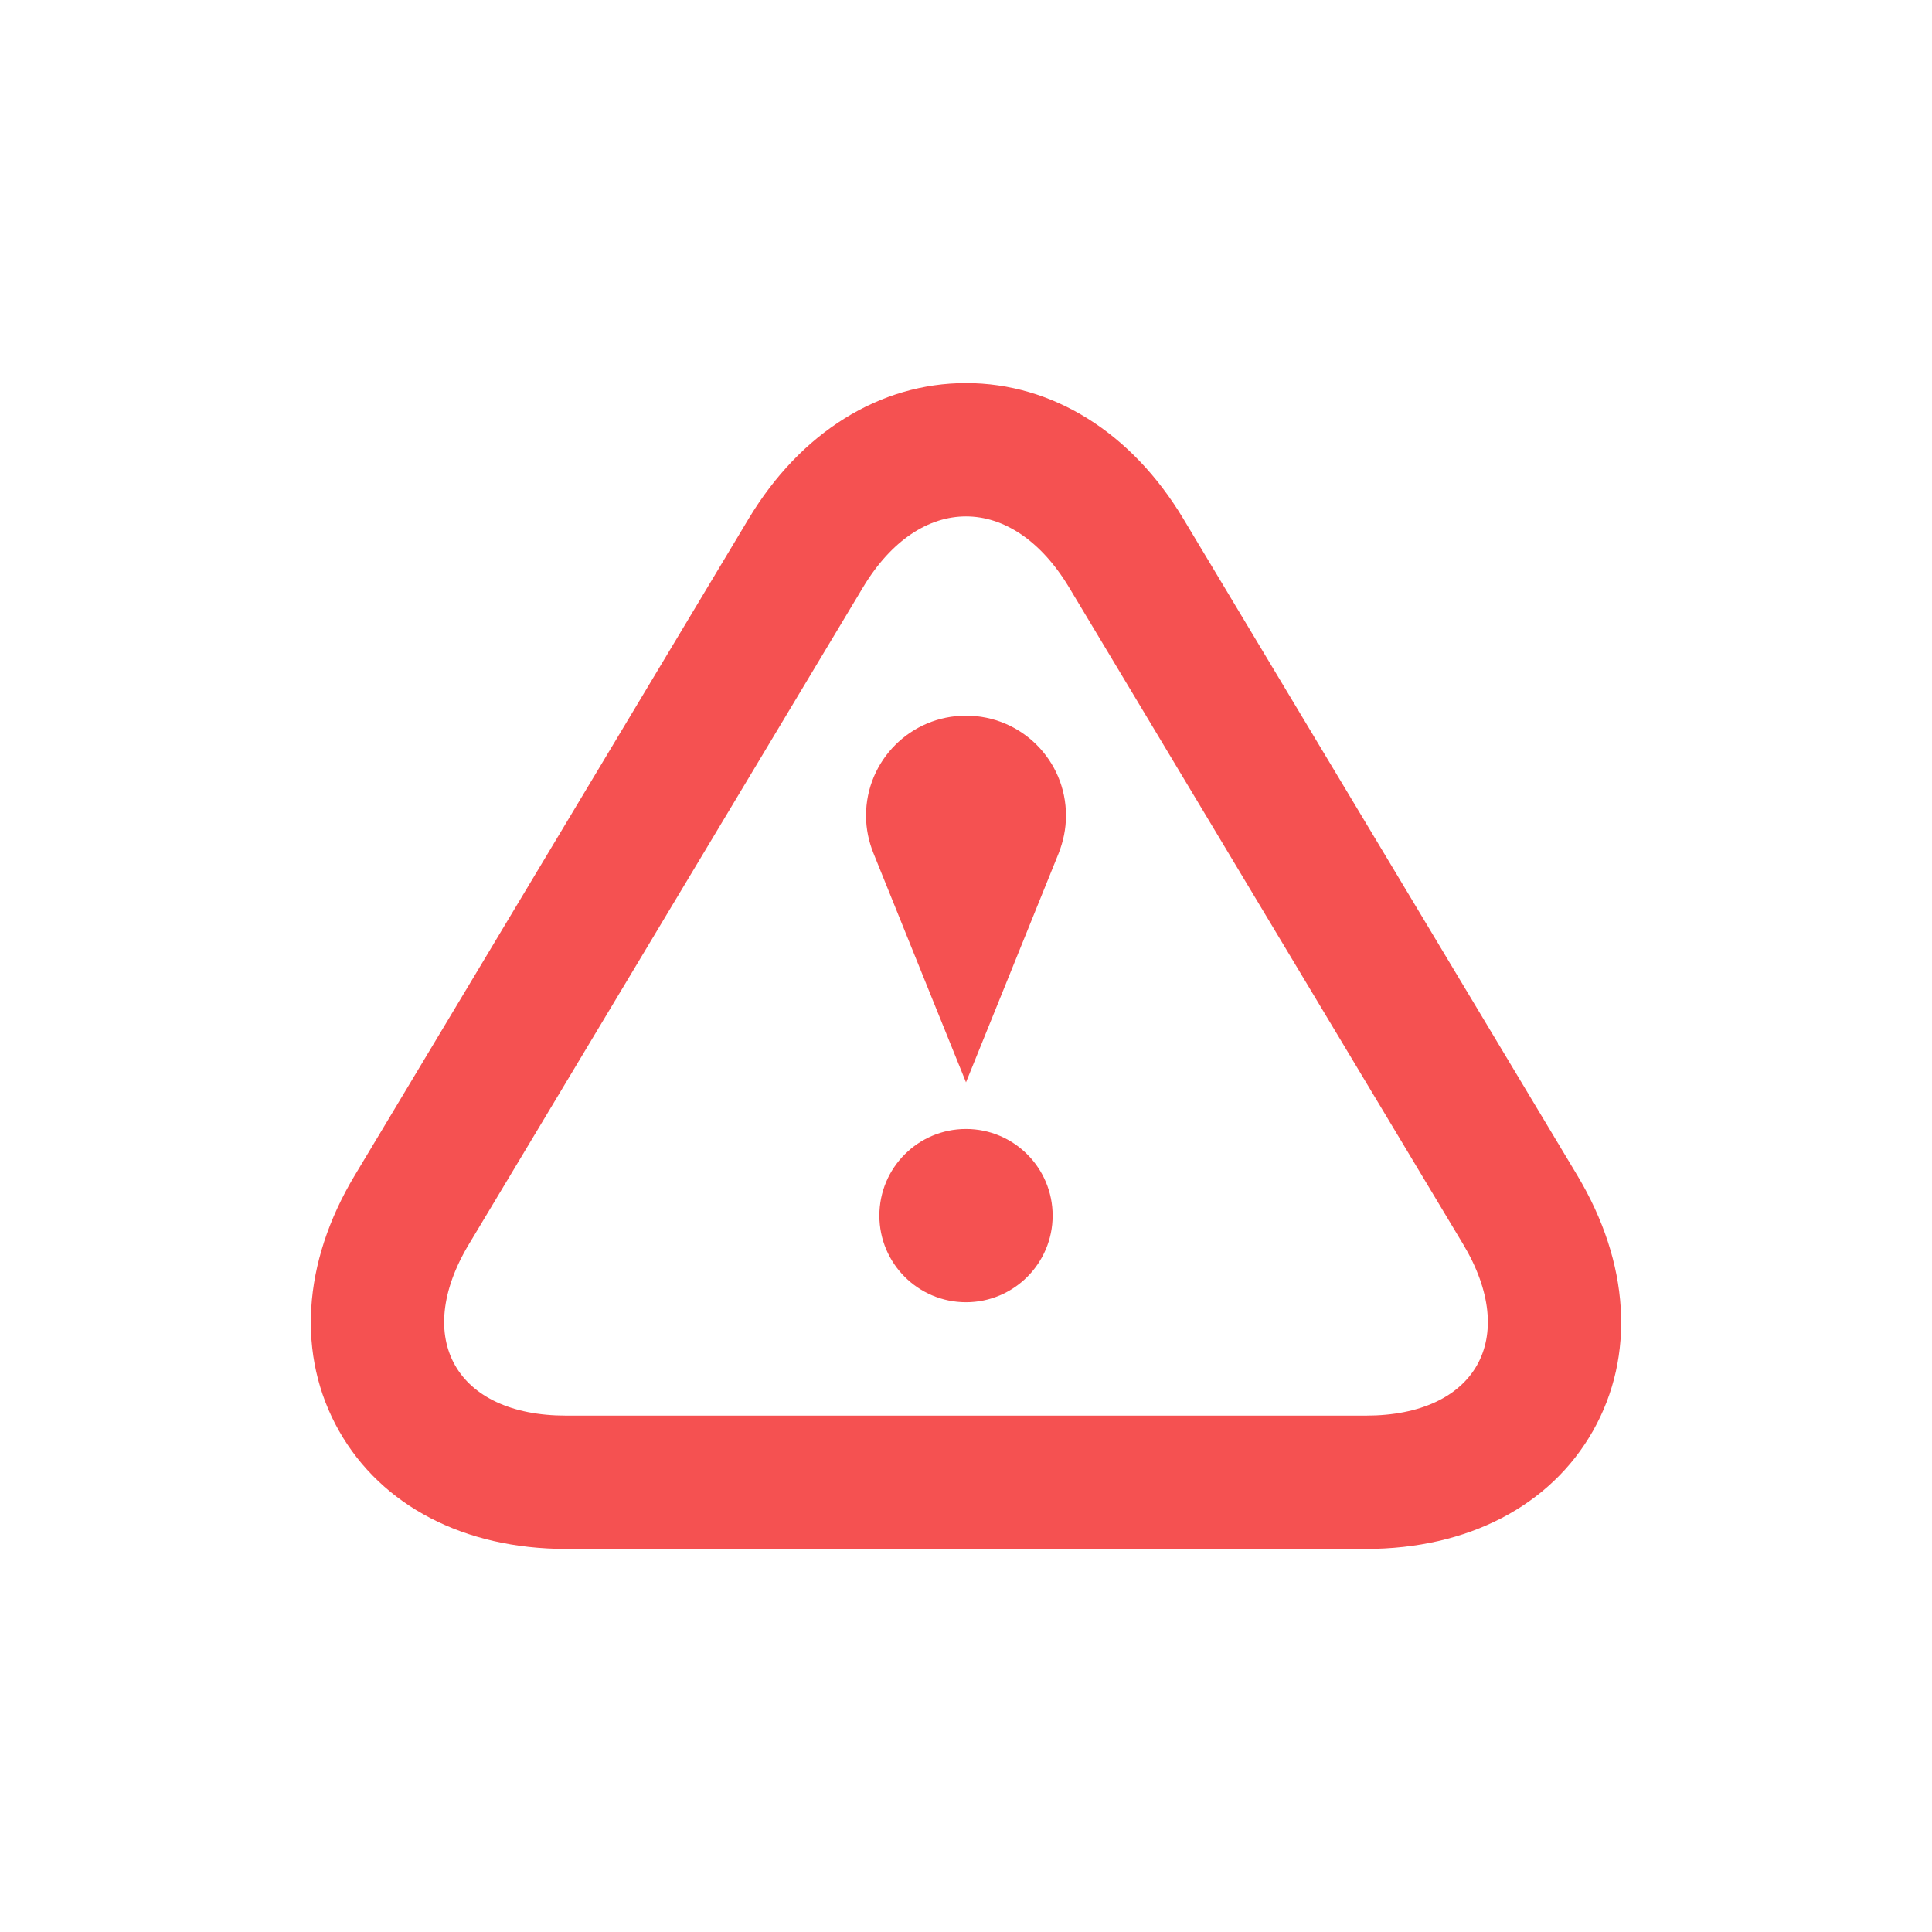
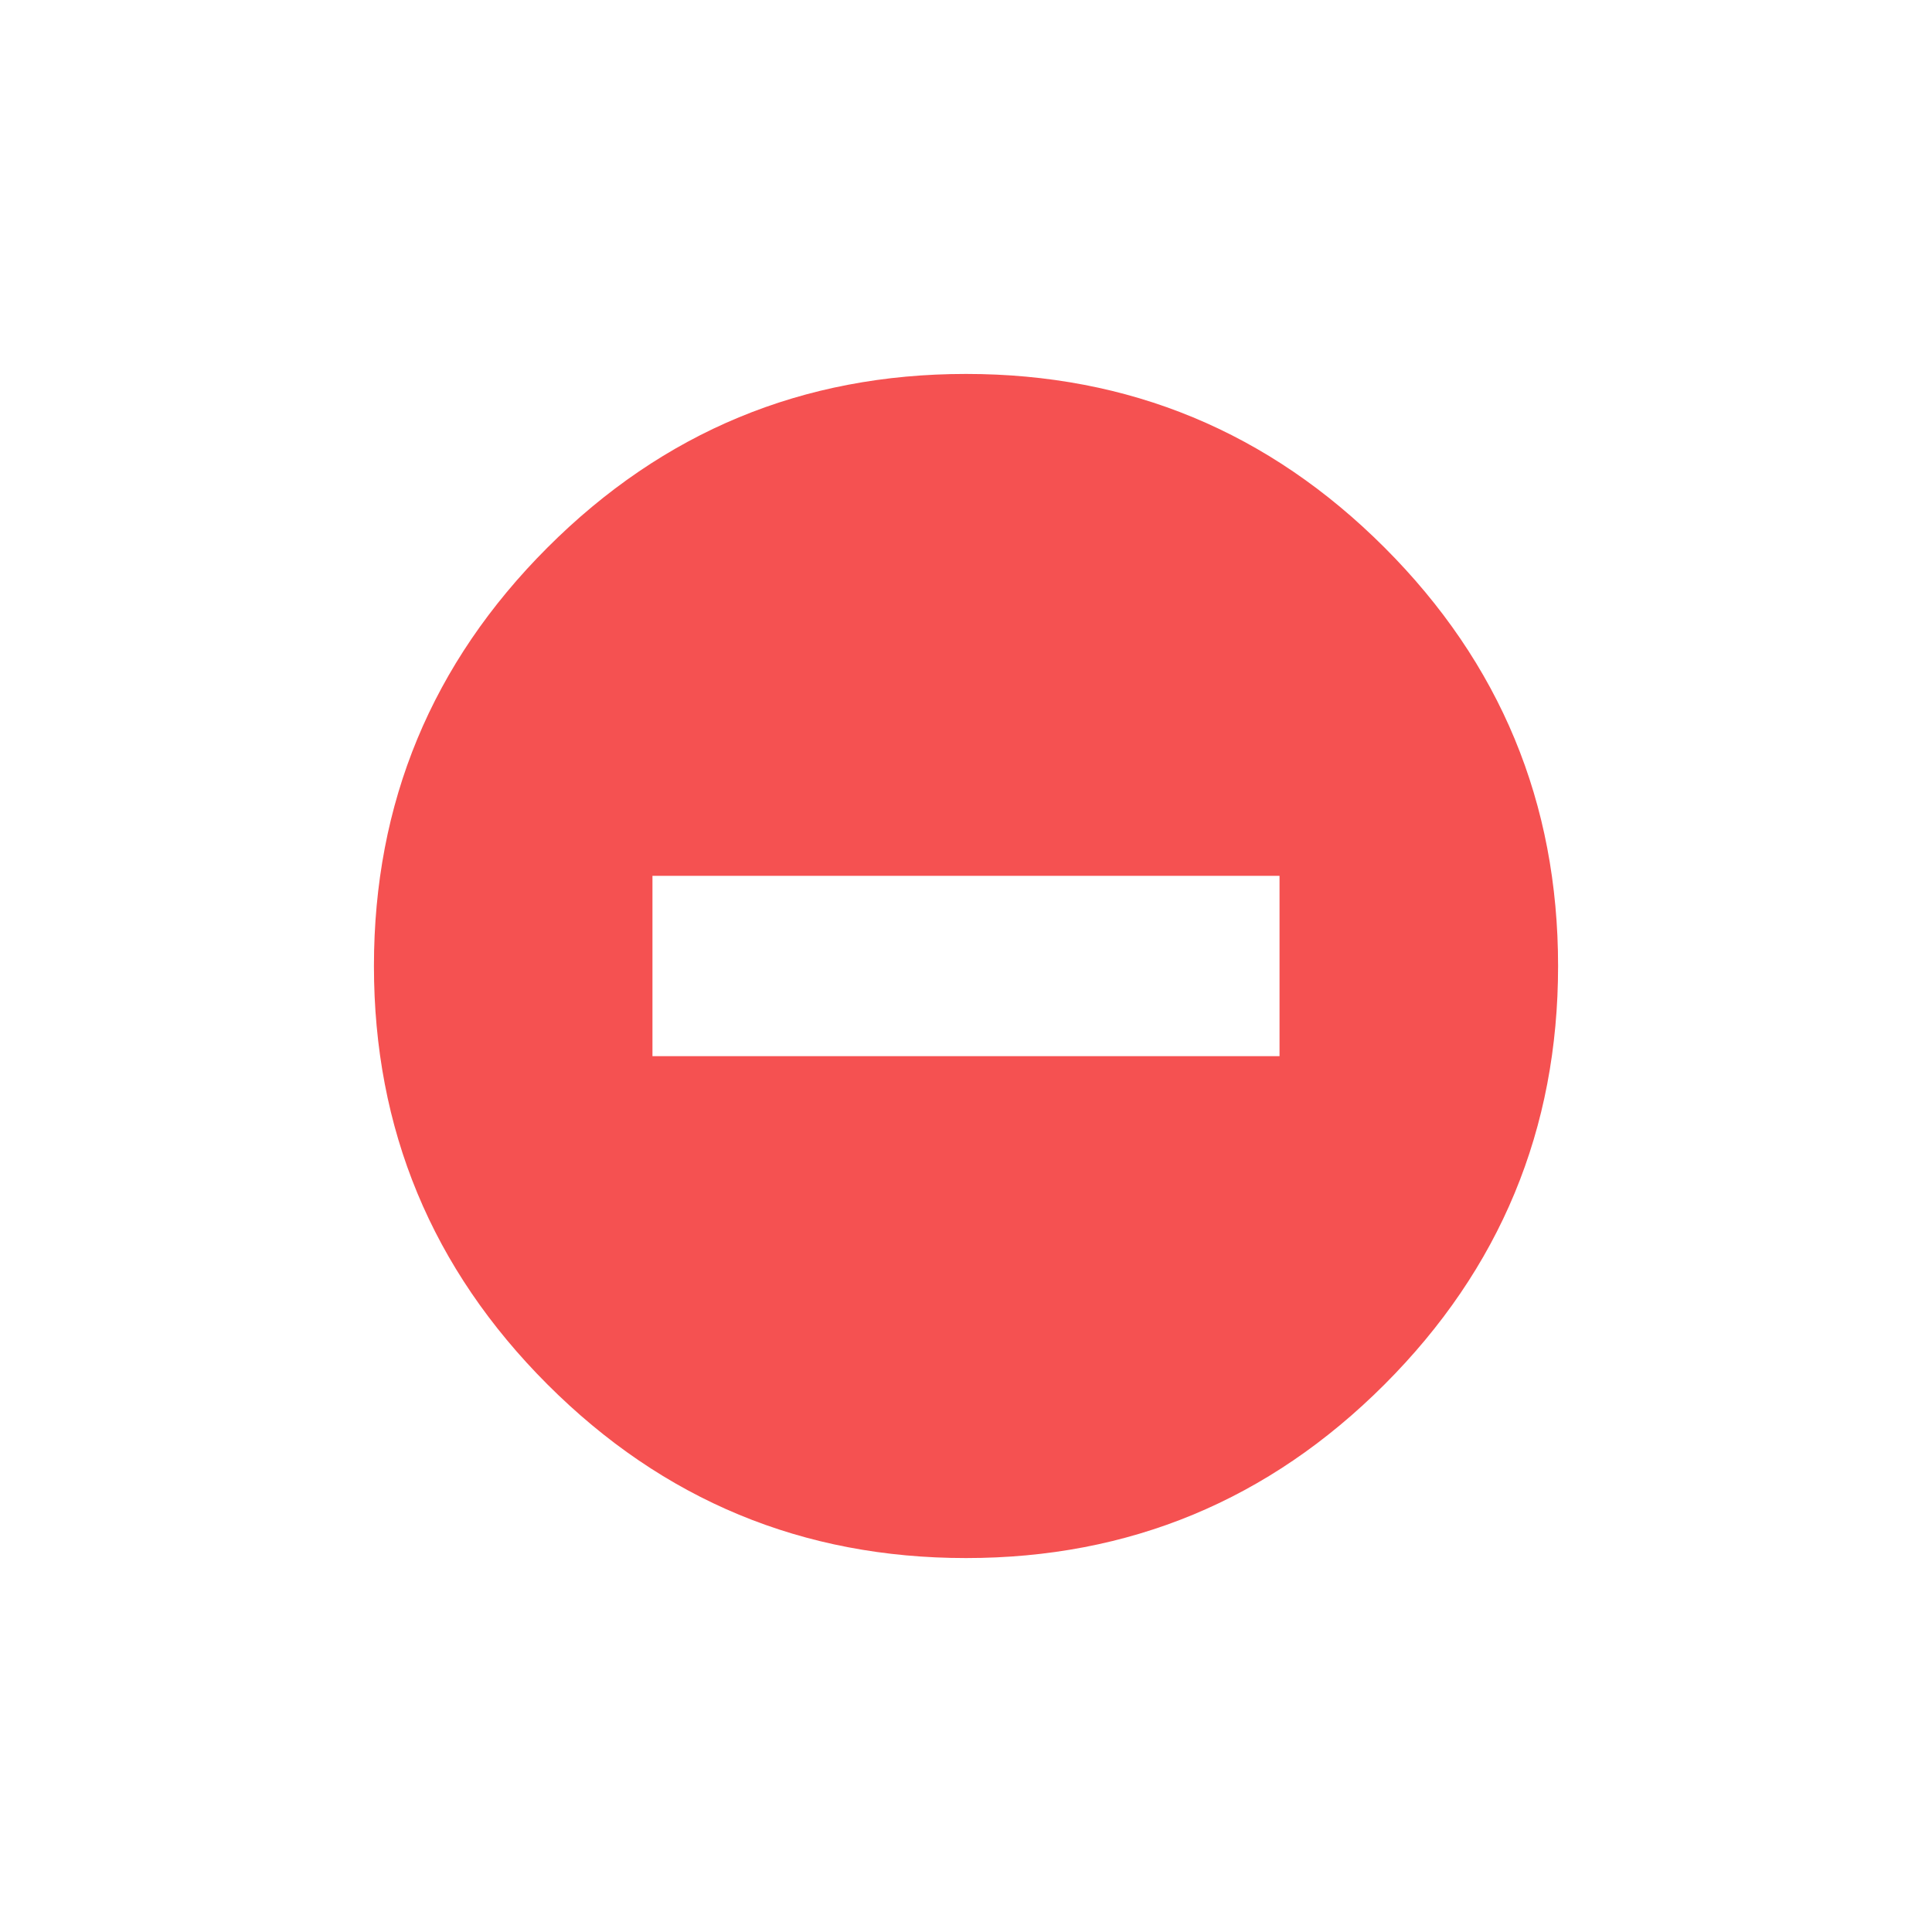
<svg xmlns="http://www.w3.org/2000/svg" version="1.1" id="Layer_3" x="0px" y="0px" width="100px" height="100px" viewBox="0 0 100 100" enable-background="new 0 0 100 100" xml:space="preserve">
  <g>
    <g>
-       <path fill="#F55151" d="M50,26.729c1.934,0,3.859,1.224,5.33,3.666l20.398,33.998c2.931,4.883,0.666,8.879-5.027,8.879H29.299    c-5.693,0-7.961-4-5.024-8.879l20.398-33.998C46.139,27.953,48.065,26.729,50,26.729 M50,19.829    c-4.471,0-8.563,2.554-11.244,7.009L18.358,60.844c-2.712,4.516-3.009,9.334-0.812,13.215c2.198,3.883,6.484,6.113,11.753,6.113    h41.402c5.27,0,9.556-2.23,11.753-6.113c2.196-3.881,1.899-8.693-0.81-13.215L61.247,26.847    C58.564,22.382,54.475,19.829,50,19.829z" />
-     </g>
-     <g>
-       <circle fill="#F55151" cx="50" cy="62.92" r="4.484" />
-     </g>
-     <g>
-       <path fill="#F55151" d="M55.175,42.218c0-2.864-2.312-5.175-5.174-5.175c-2.86,0-5.176,2.312-5.176,5.175    c0,0.688,0.142,1.341,0.383,1.941C47.12,48.903,50,56.02,50,56.02s2.883-7.114,4.797-11.858    C55.033,43.56,55.175,42.906,55.175,42.218z" />
+       <path fill="#F55151" d="M71.661,28.339c-5.99-5.989-13.21-8.984-21.661-8.984s-15.671,2.994-21.661,8.984    c-5.989,5.99-8.984,13.21-8.984,21.661s2.995,15.67,8.984,21.661c5.99,5.989,13.21,8.984,21.661,8.984s15.671-2.995,21.661-8.984    C77.65,65.67,80.646,58.451,80.646,50S77.65,34.329,71.661,28.339z M66.229,54.667H33.771v-9.334h32.457V54.667L66.229,54.667z" />
    </g>
  </g>
</svg>
